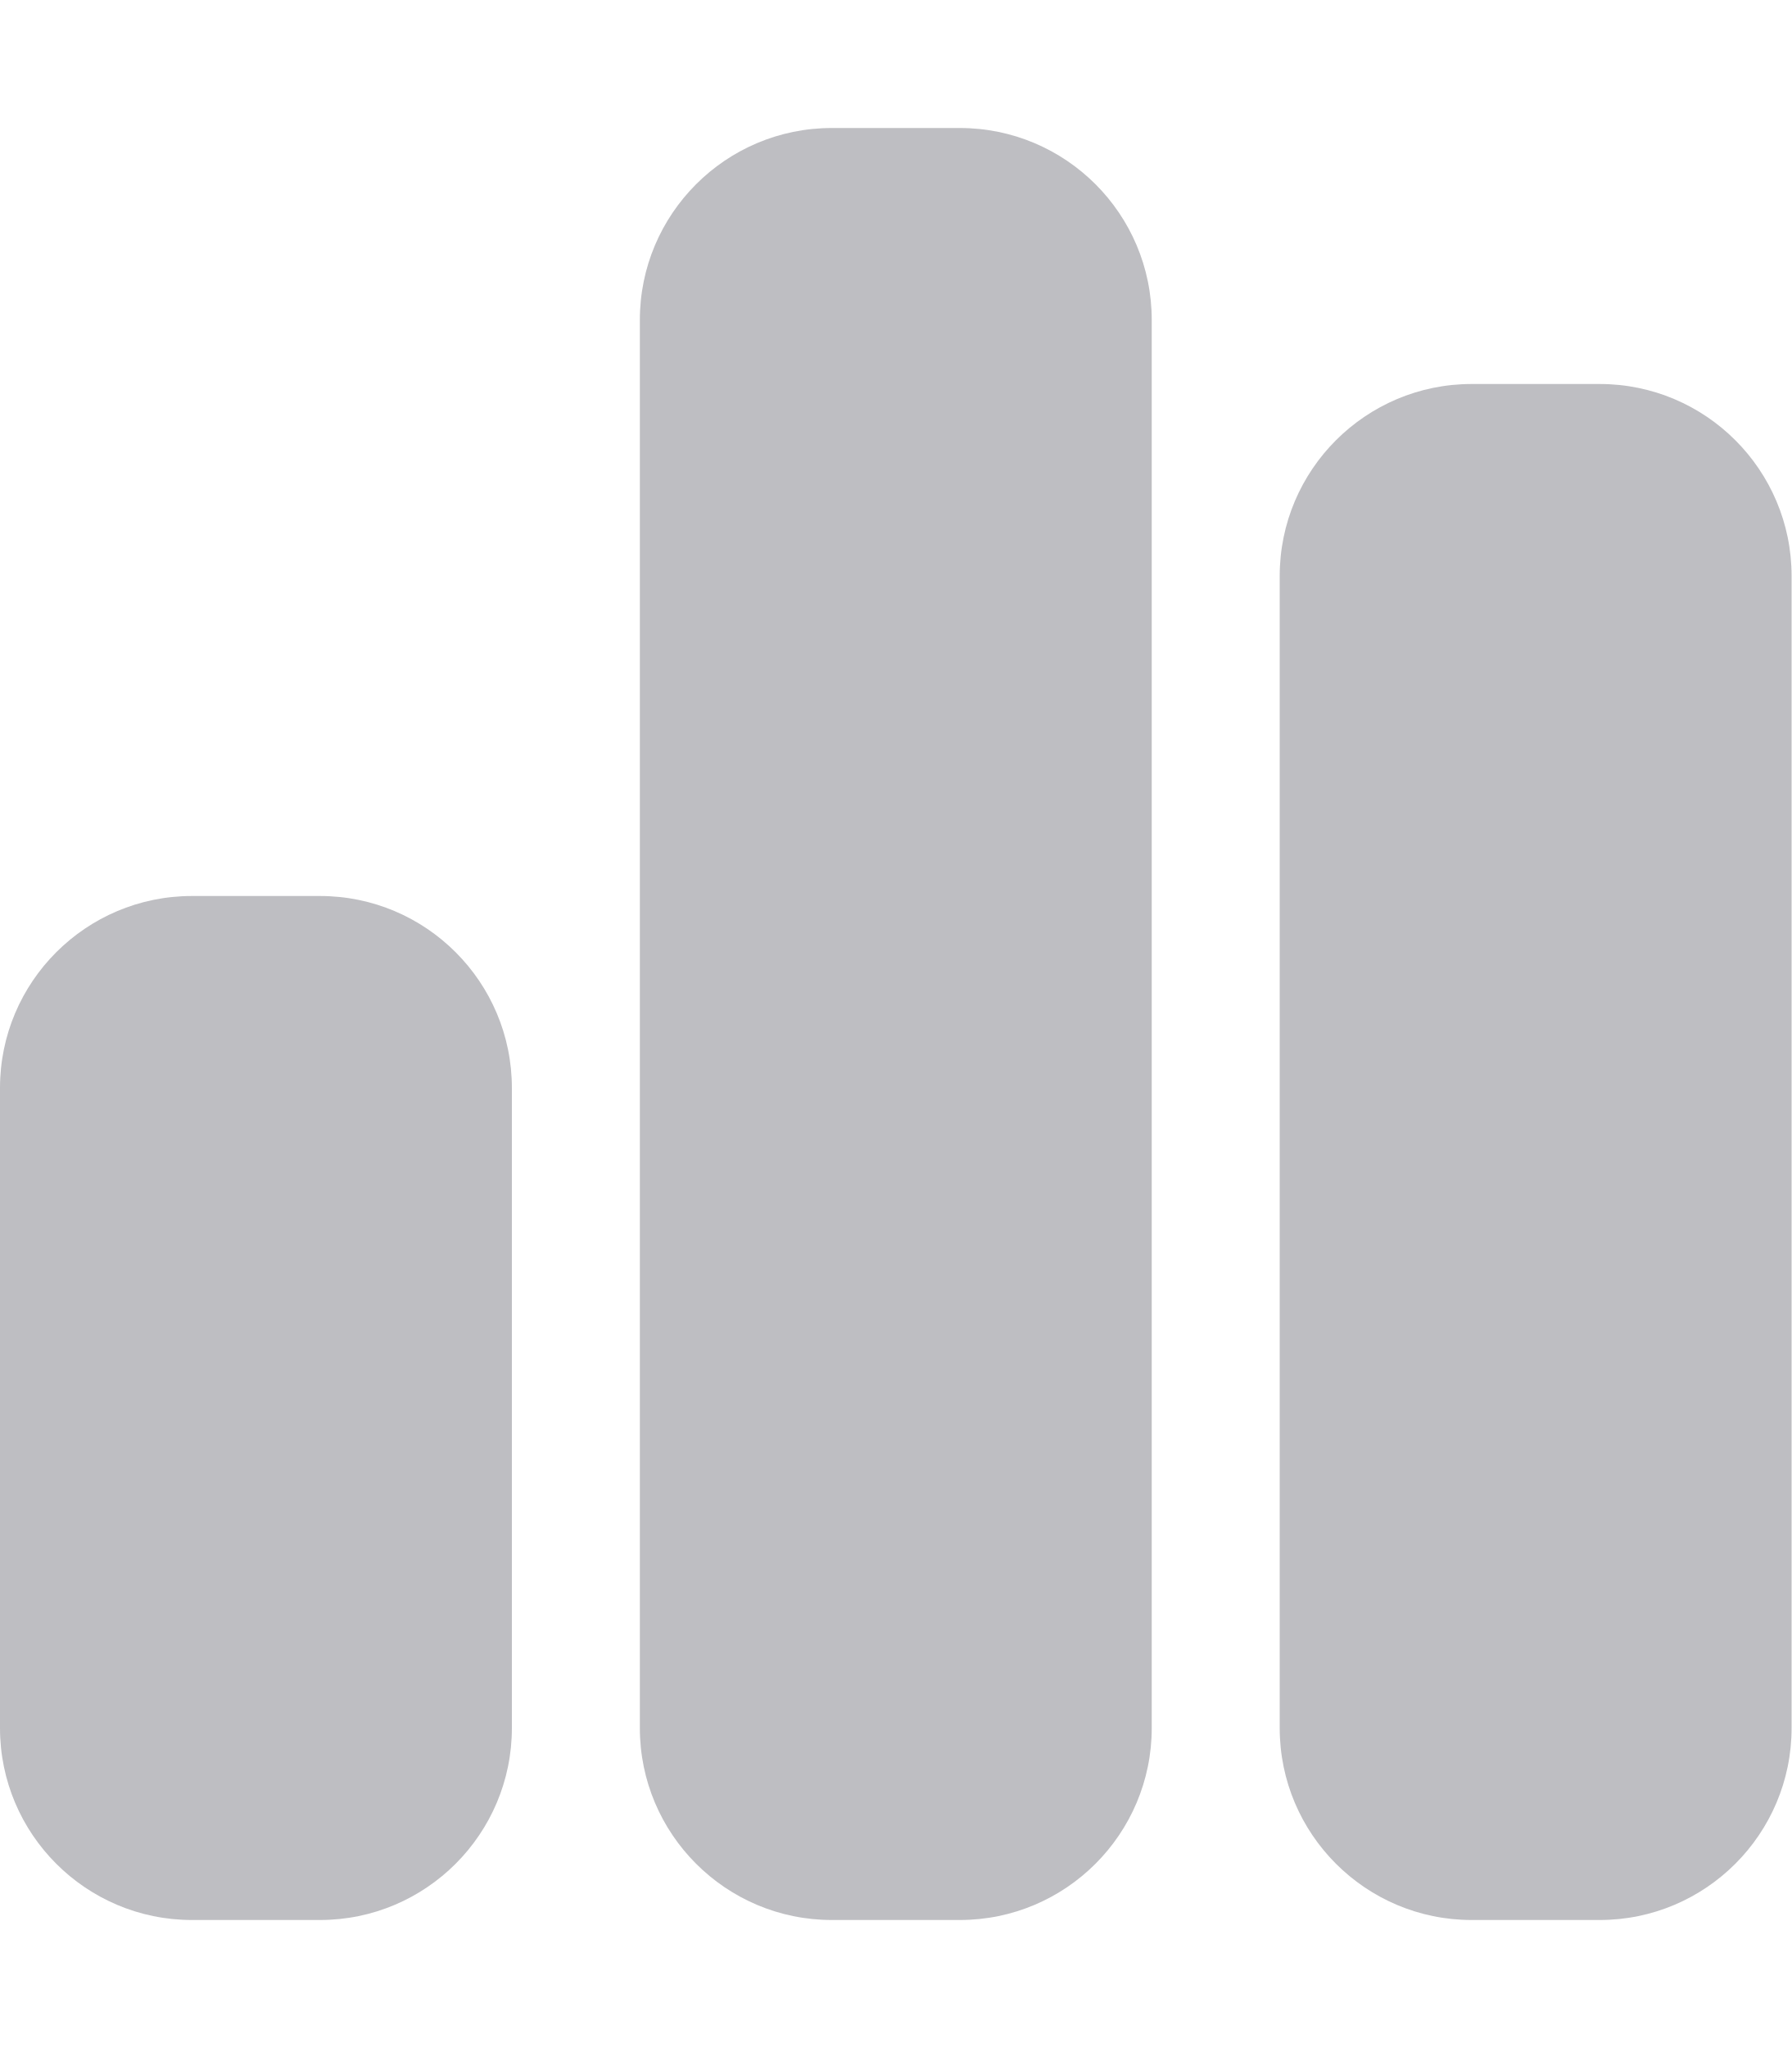
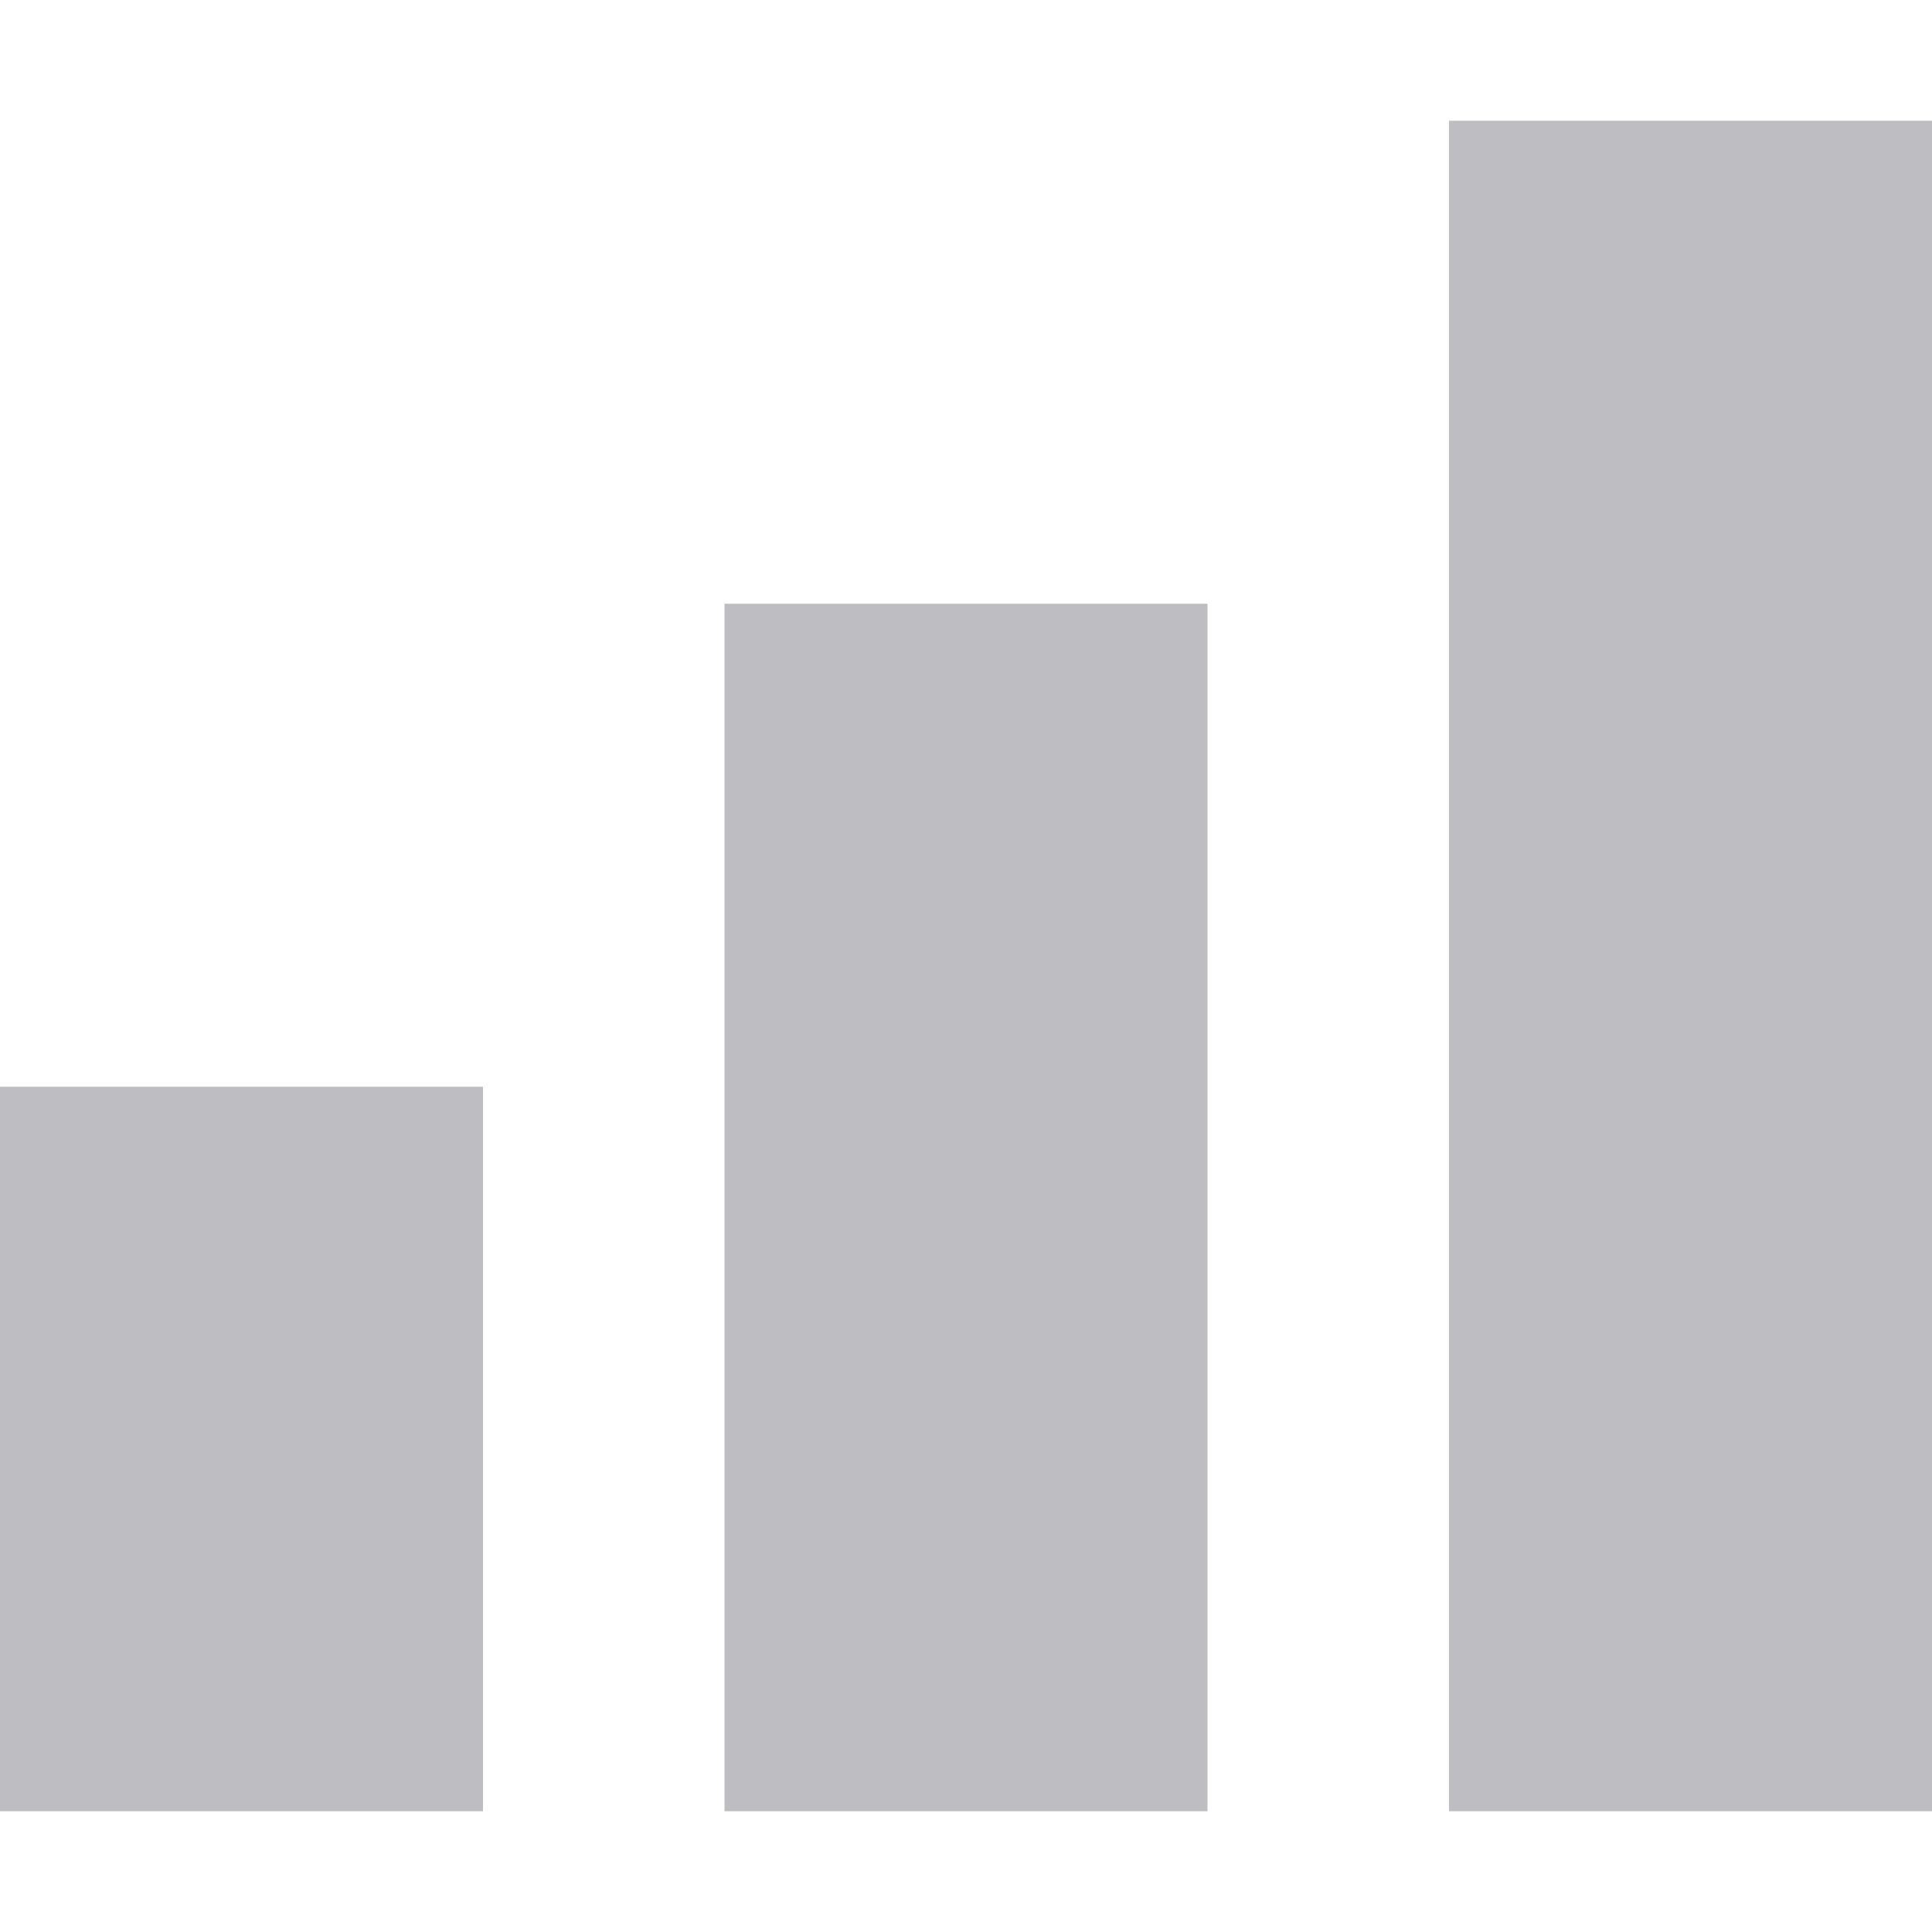
- <svg xmlns="http://www.w3.org/2000/svg" height="1em" viewBox="0 0 448 512">
-   <path fill="#bebec2" d="M160 80c0-26.5 21.5-48 48-48h32c26.5 0 48 21.5 48 48V432c0 26.5-21.5 48-48 48H208c-26.5 0-48-21.5-48-48V80zM0 272c0-26.5 21.5-48 48-48H80c26.5 0 48 21.5 48 48V432c0 26.5-21.5 48-48 48H48c-26.5 0-48-21.5-48-48V272zM368 96h32c26.5 0 48 21.5 48 48V432c0 26.5-21.5 48-48 48H368c-26.5 0-48-21.5-48-48V144c0-26.5 21.5-48 48-48z" />
+ <svg xmlns="http://www.w3.org/2000/svg" viewBox="0 0 16 16">
+   <path fill="#bebec2" d="M16 1H12V15H16V1Z" />
+   <path fill="#bebec2" d="M6 5H10V15H6V5Z" />
+   <path fill="#bebec2" d="M0 9H4V15H0V9Z" />
</svg>
